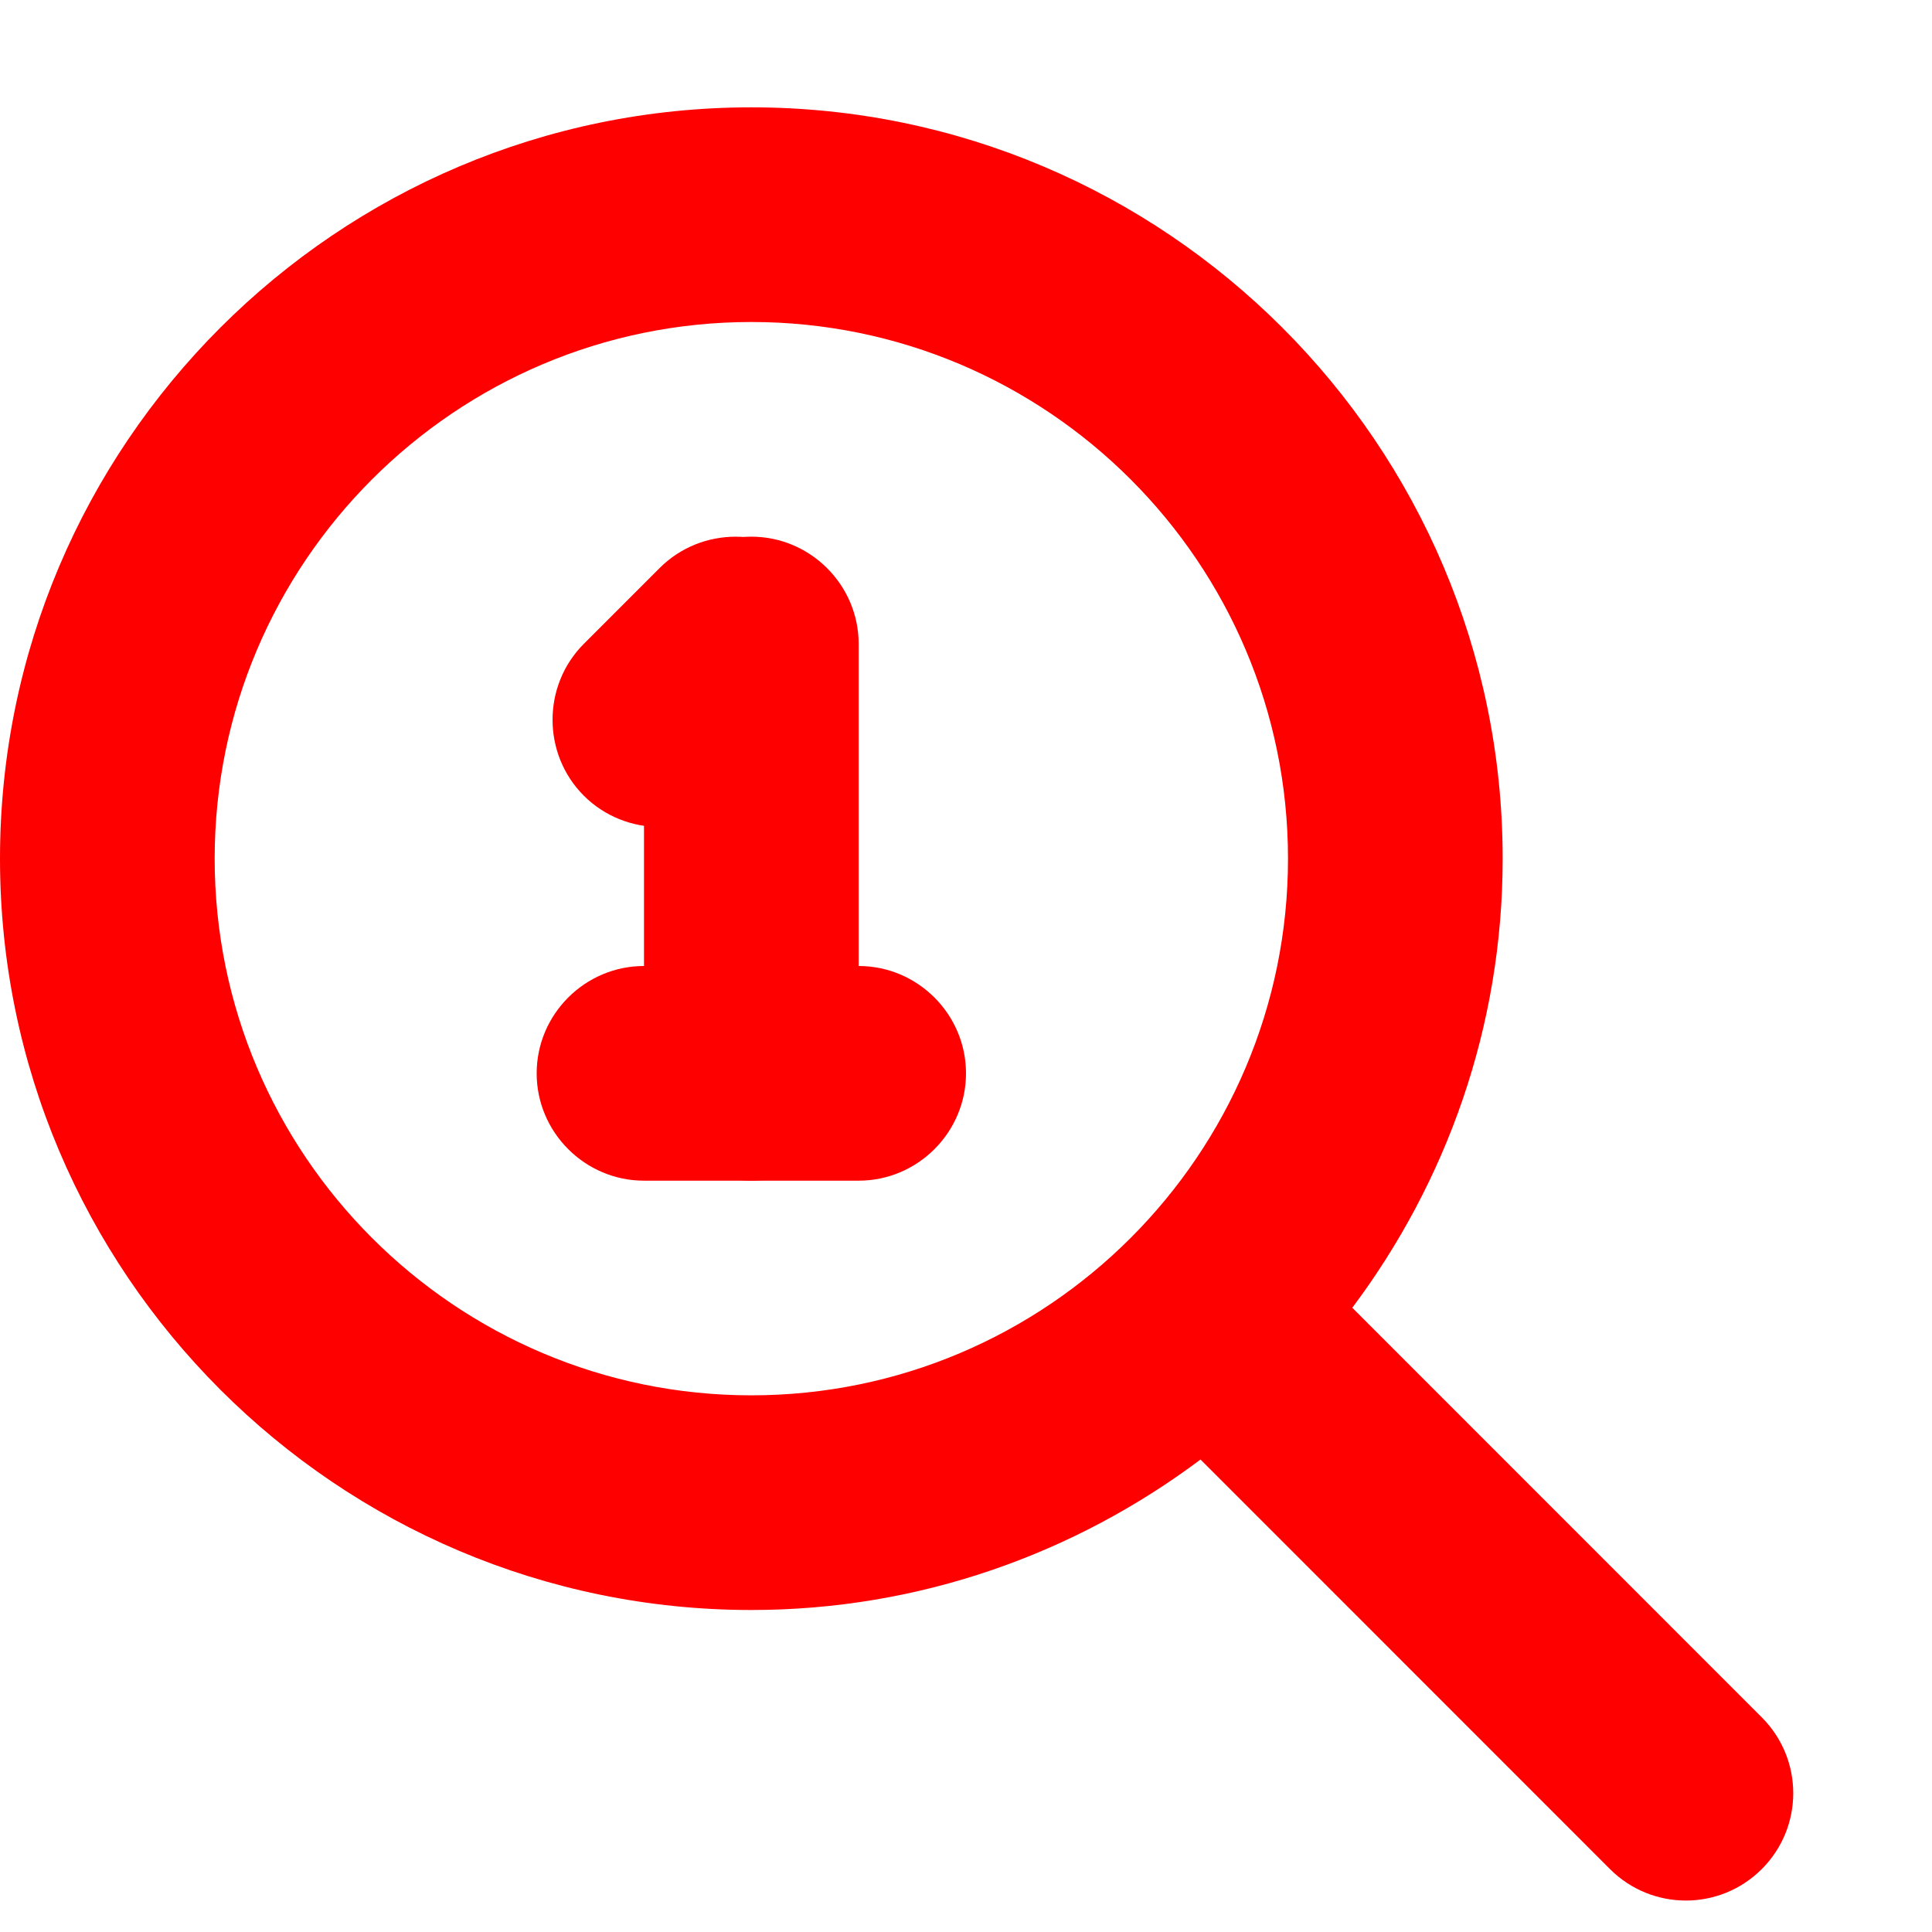
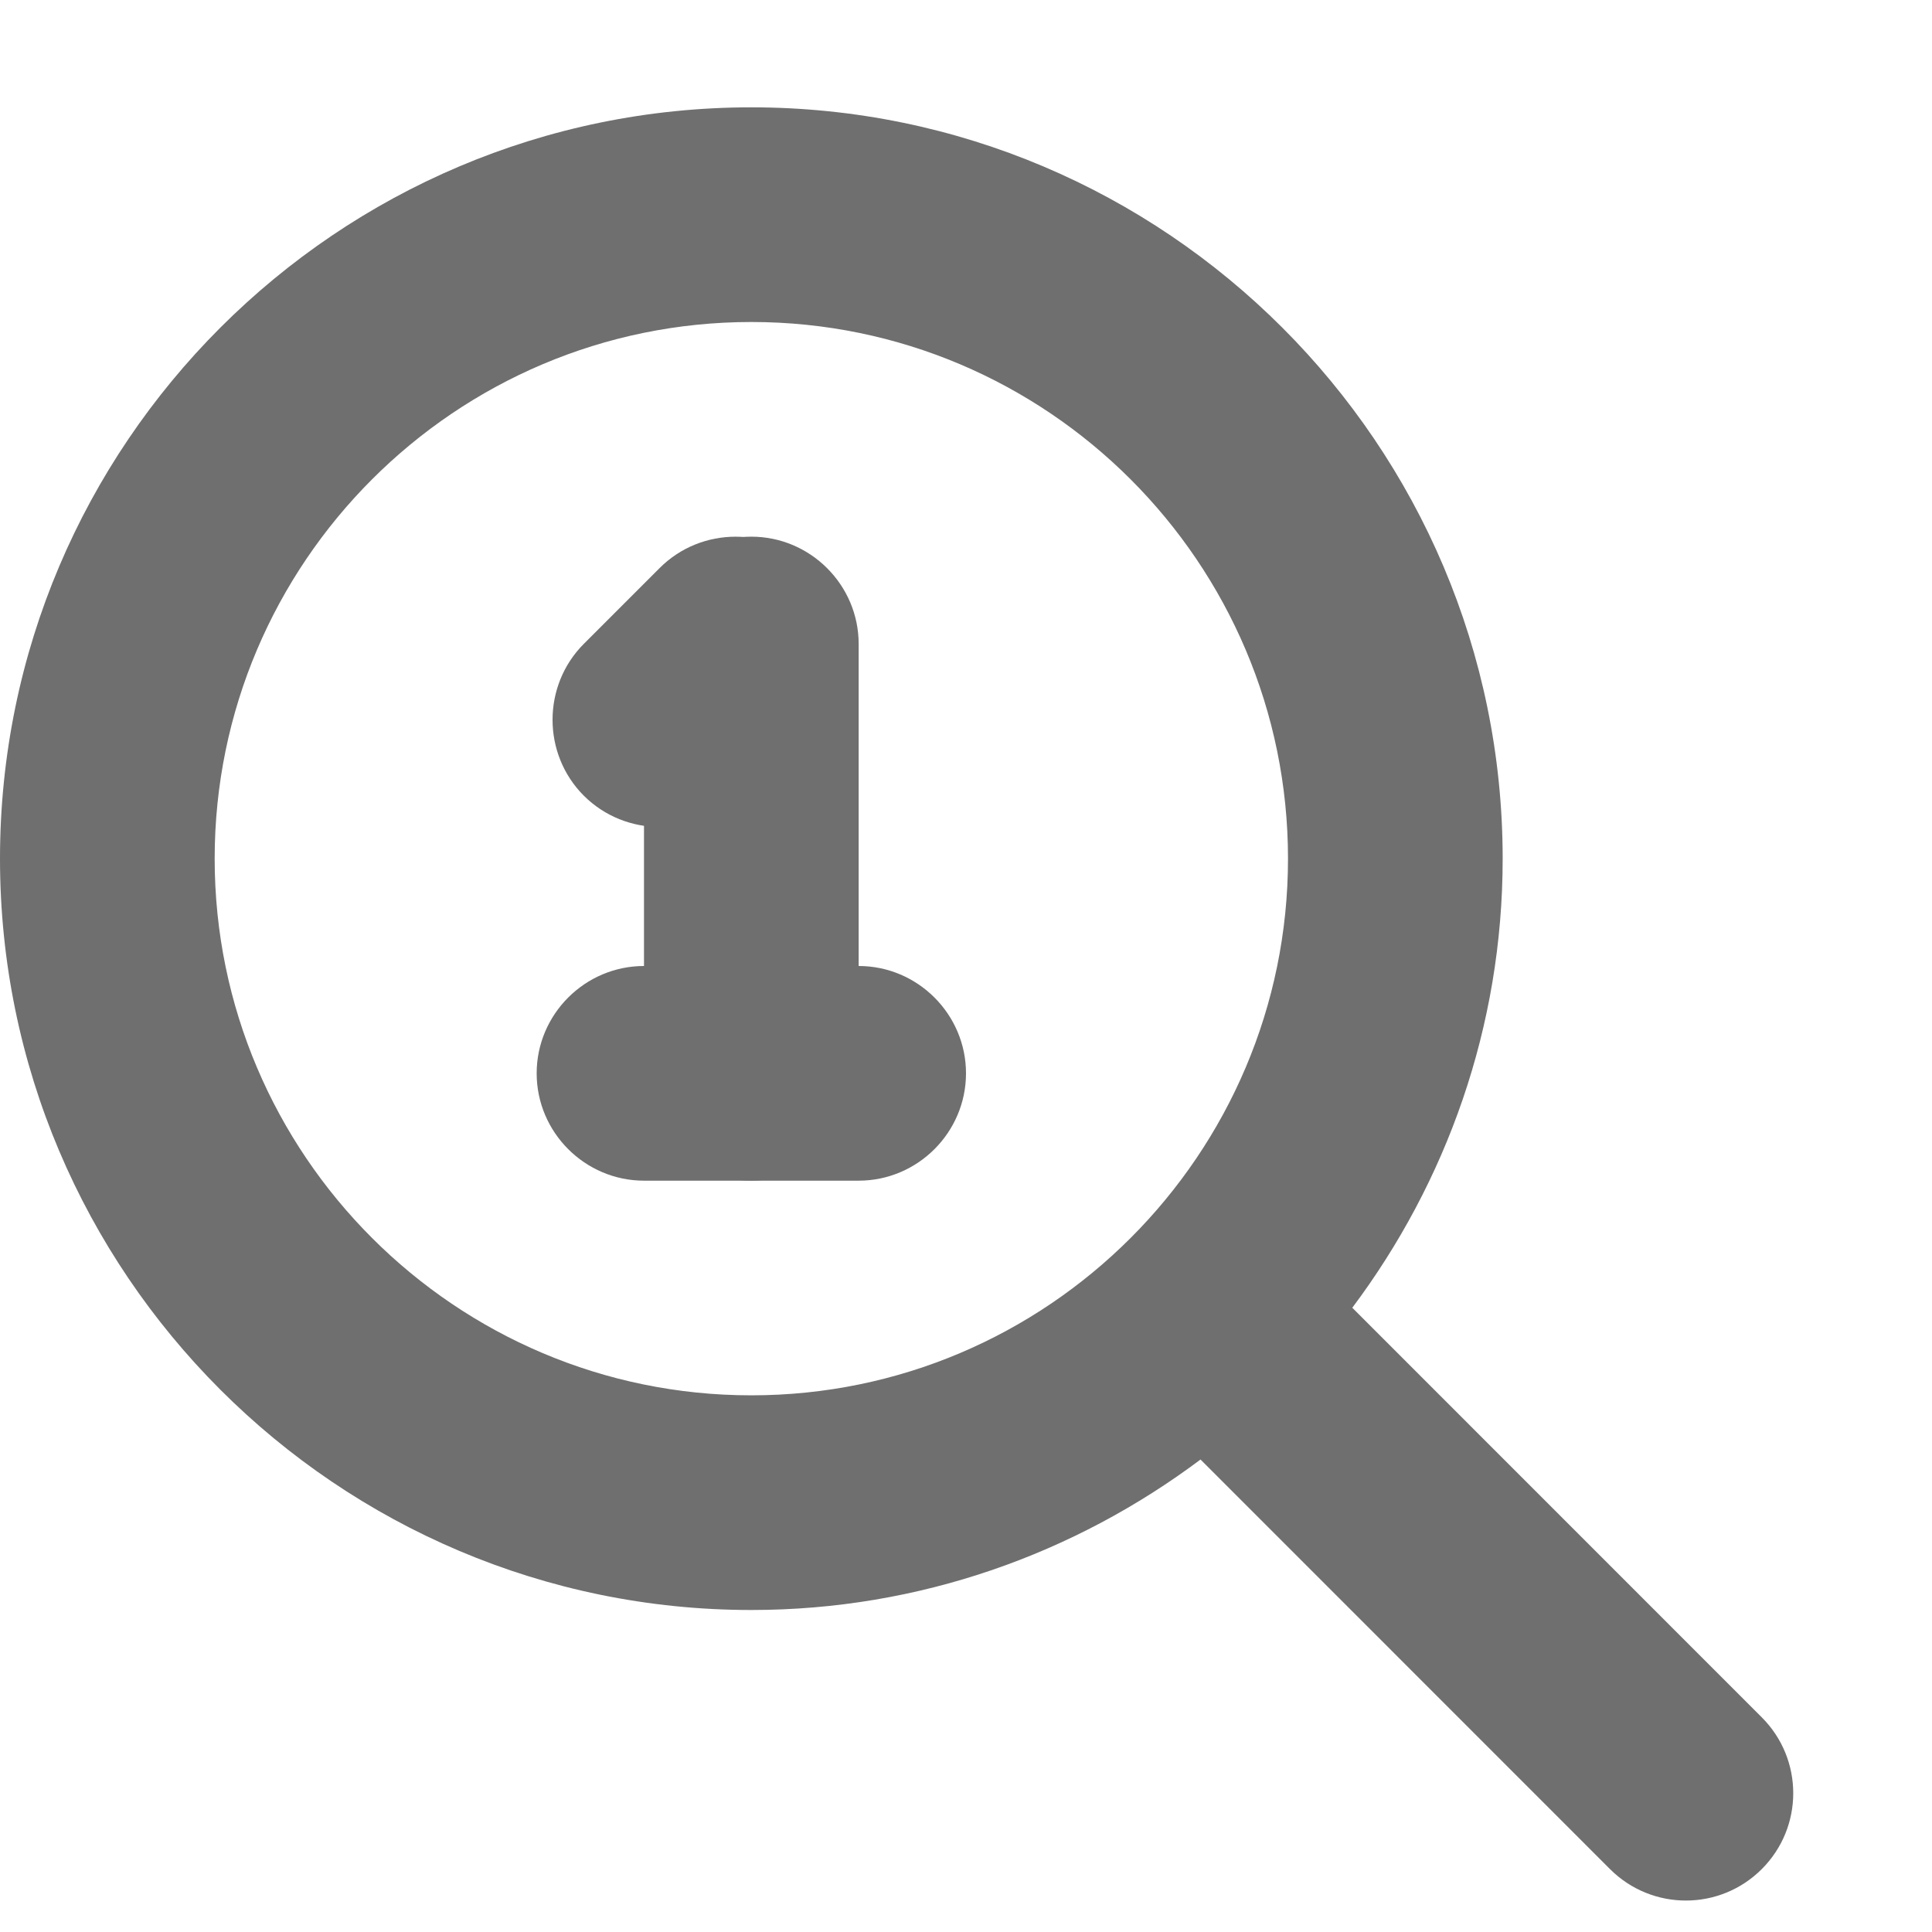
- <svg xmlns="http://www.w3.org/2000/svg" width="18px" height="18px" viewBox="0 0 18 18" fill="red" version="1.1">
+ <svg xmlns="http://www.w3.org/2000/svg" width="18px" height="18px" viewBox="0 0 18 18" fill="#6F6F6F" version="1.1">
  <path transform="translate(0, 0.707)" d="M16.414,15.293 L12.599,11.477 C13.475,10.308 14,8.862 14,7.293 C14,3.433 10.859,0.293 7,0.293 C3.141,0.293 0,3.433 0,7.293 C0,11.153 3.141,14.293 7,14.293 C8.569,14.293 10.016,13.767 11.185,12.891 L15,16.707 C15.195,16.902 15.451,17 15.707,17 C15.963,17 16.219,16.902 16.414,16.707 C16.805,16.316 16.805,15.684 16.414,15.293 M7,12.293 C4.243,12.293 2,10.05 2,7.293 C2,4.536 4.243,2.293 7,2.293 C9.757,2.293 12,4.536 12,7.293 C12,10.05 9.757,12.293 7,12.293" />
  <path d="M7,11 L7,11 C6.45,11 6,10.55 6,10 L6,6 C6,5.45 6.45,5 7,5 C7.55,5 8,5.45 8,6 L8,10 C8,10.55 7.55,11 7,11" />
  <path d="M6,9 L8,9 C8.55,9 9,9.45 9,10 C9,10.55 8.55,11 8,11 L6,11 C5.45,11 5,10.55 5,10 C5,9.45 5.45,9 6,9" />
  <path d="M6.854,7.413 L7.561,6.706 C7.949,6.317 7.949,5.681 7.561,5.292 C7.171,4.903 6.535,4.903 6.146,5.292 L5.439,5.999 C5.051,6.388 5.051,7.024 5.439,7.413 C5.829,7.802 6.465,7.802 6.854,7.413" />
</svg>
